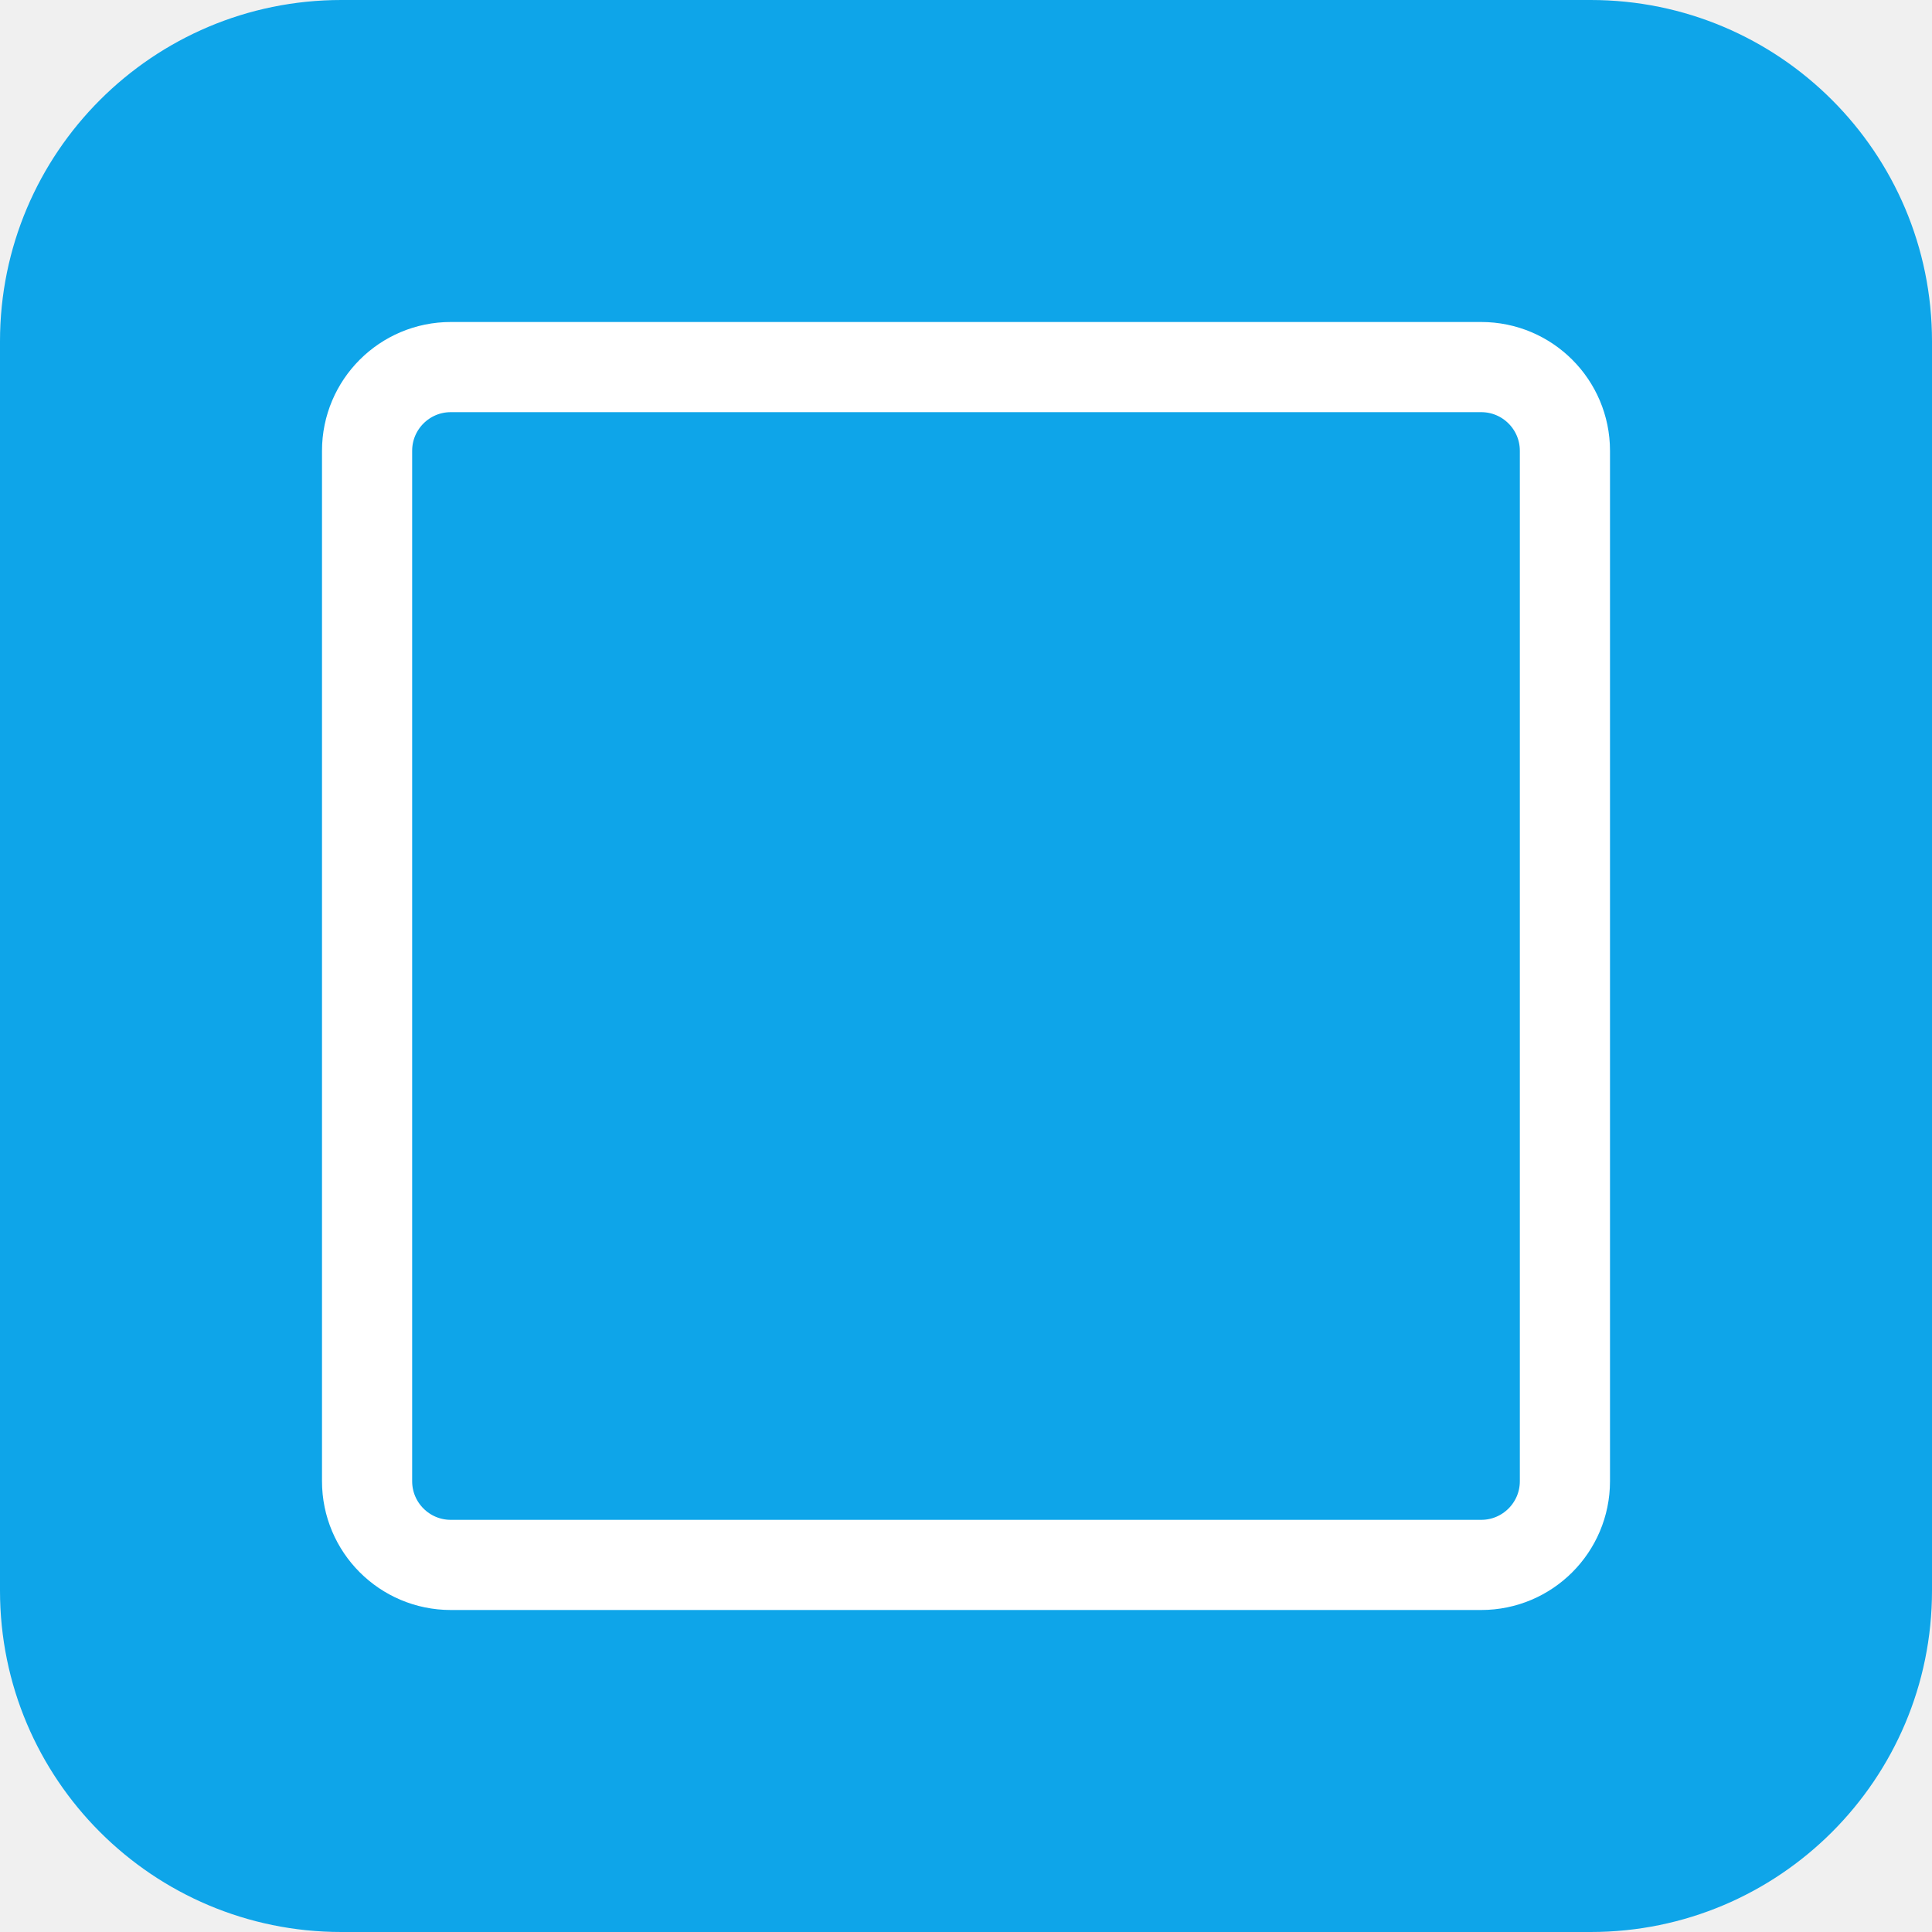
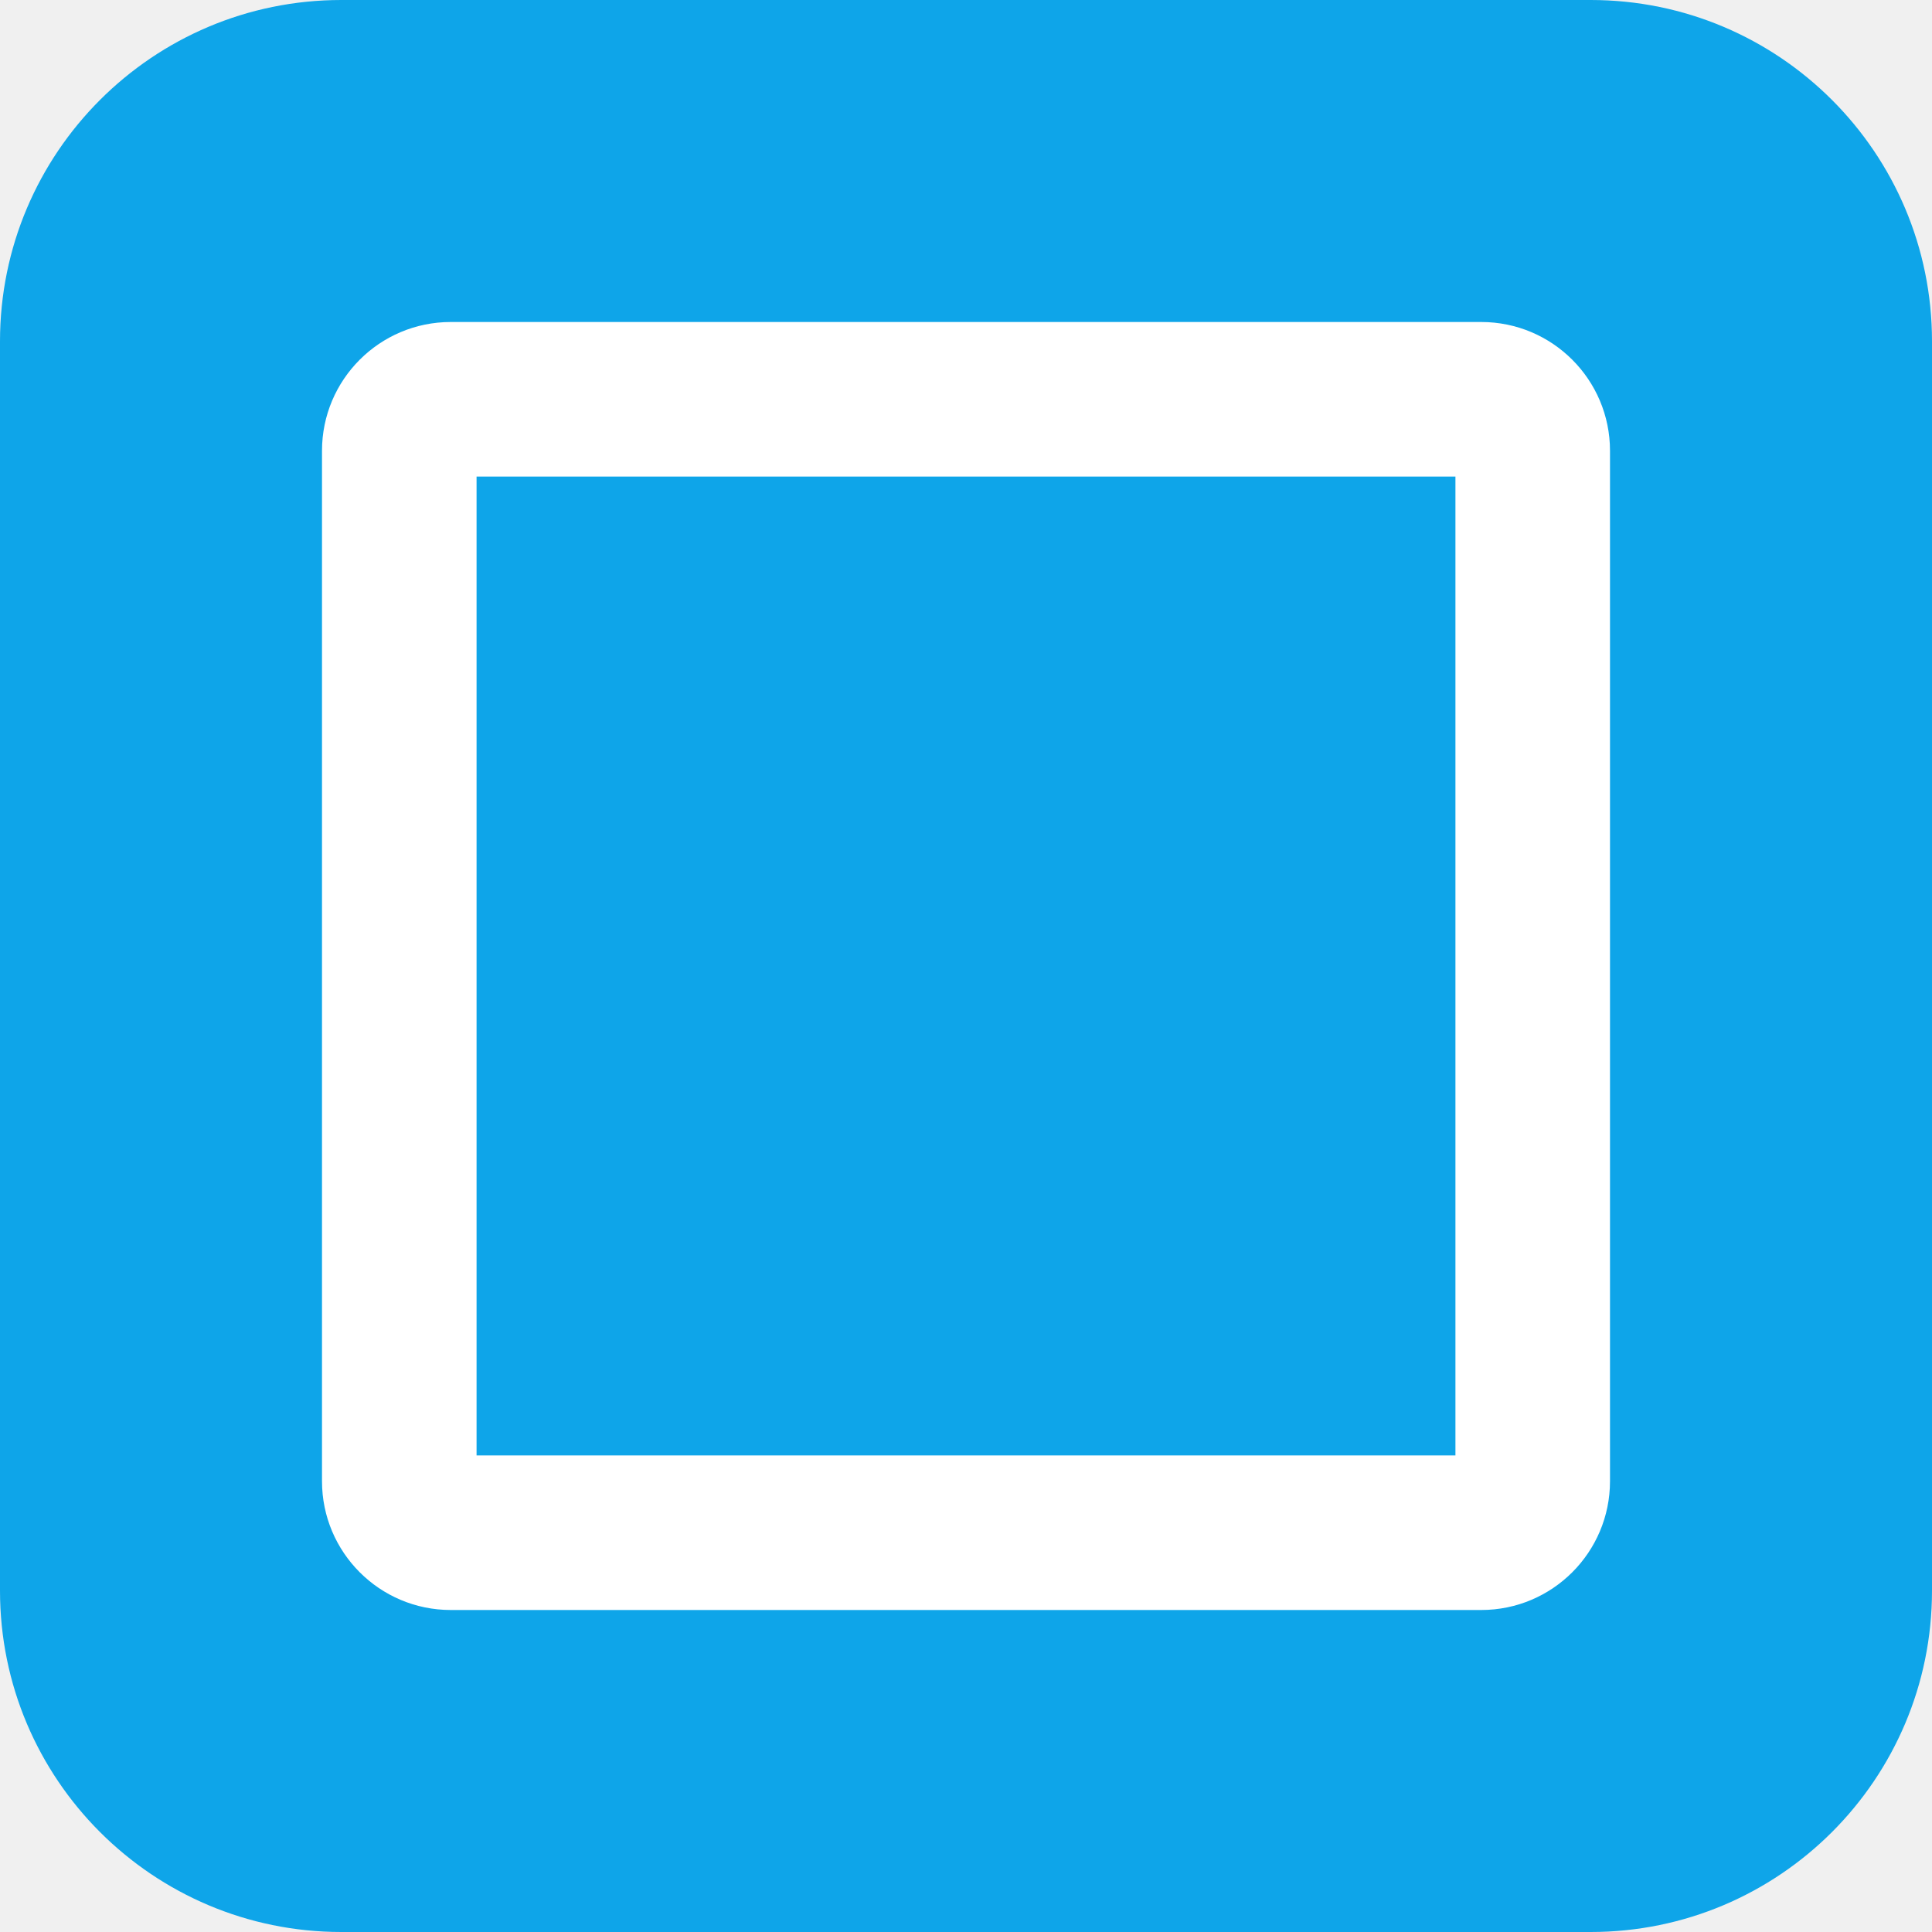
<svg xmlns="http://www.w3.org/2000/svg" width="300" height="300" viewBox="0 0 300 300" fill="none">
  <g clip-path="url(#clip0_4082_383)">
    <path d="M0 2C0 0.895 0.895 0 2 0H300V300H0V2Z" fill="#0EA5E9" />
-     <rect x="57" y="57" width="186" height="186" rx="13" stroke="white" stroke-width="14" />
+     <mask id="path-3-inside-1_4082_383" fill="white">
+       <rect x="50" y="50" width="200" height="200" rx="20" />
+     </mask>
+     <rect x="50" y="50" width="200" height="200" rx="20" stroke="white" stroke-width="48" mask="url(#path-3-inside-1_4082_383)" />
  </g>
  <defs>
    <clipPath id="clip0_4082_383">
      <rect width="300" height="300" rx="53" fill="white" />
    </clipPath>
  </defs>
</svg>
